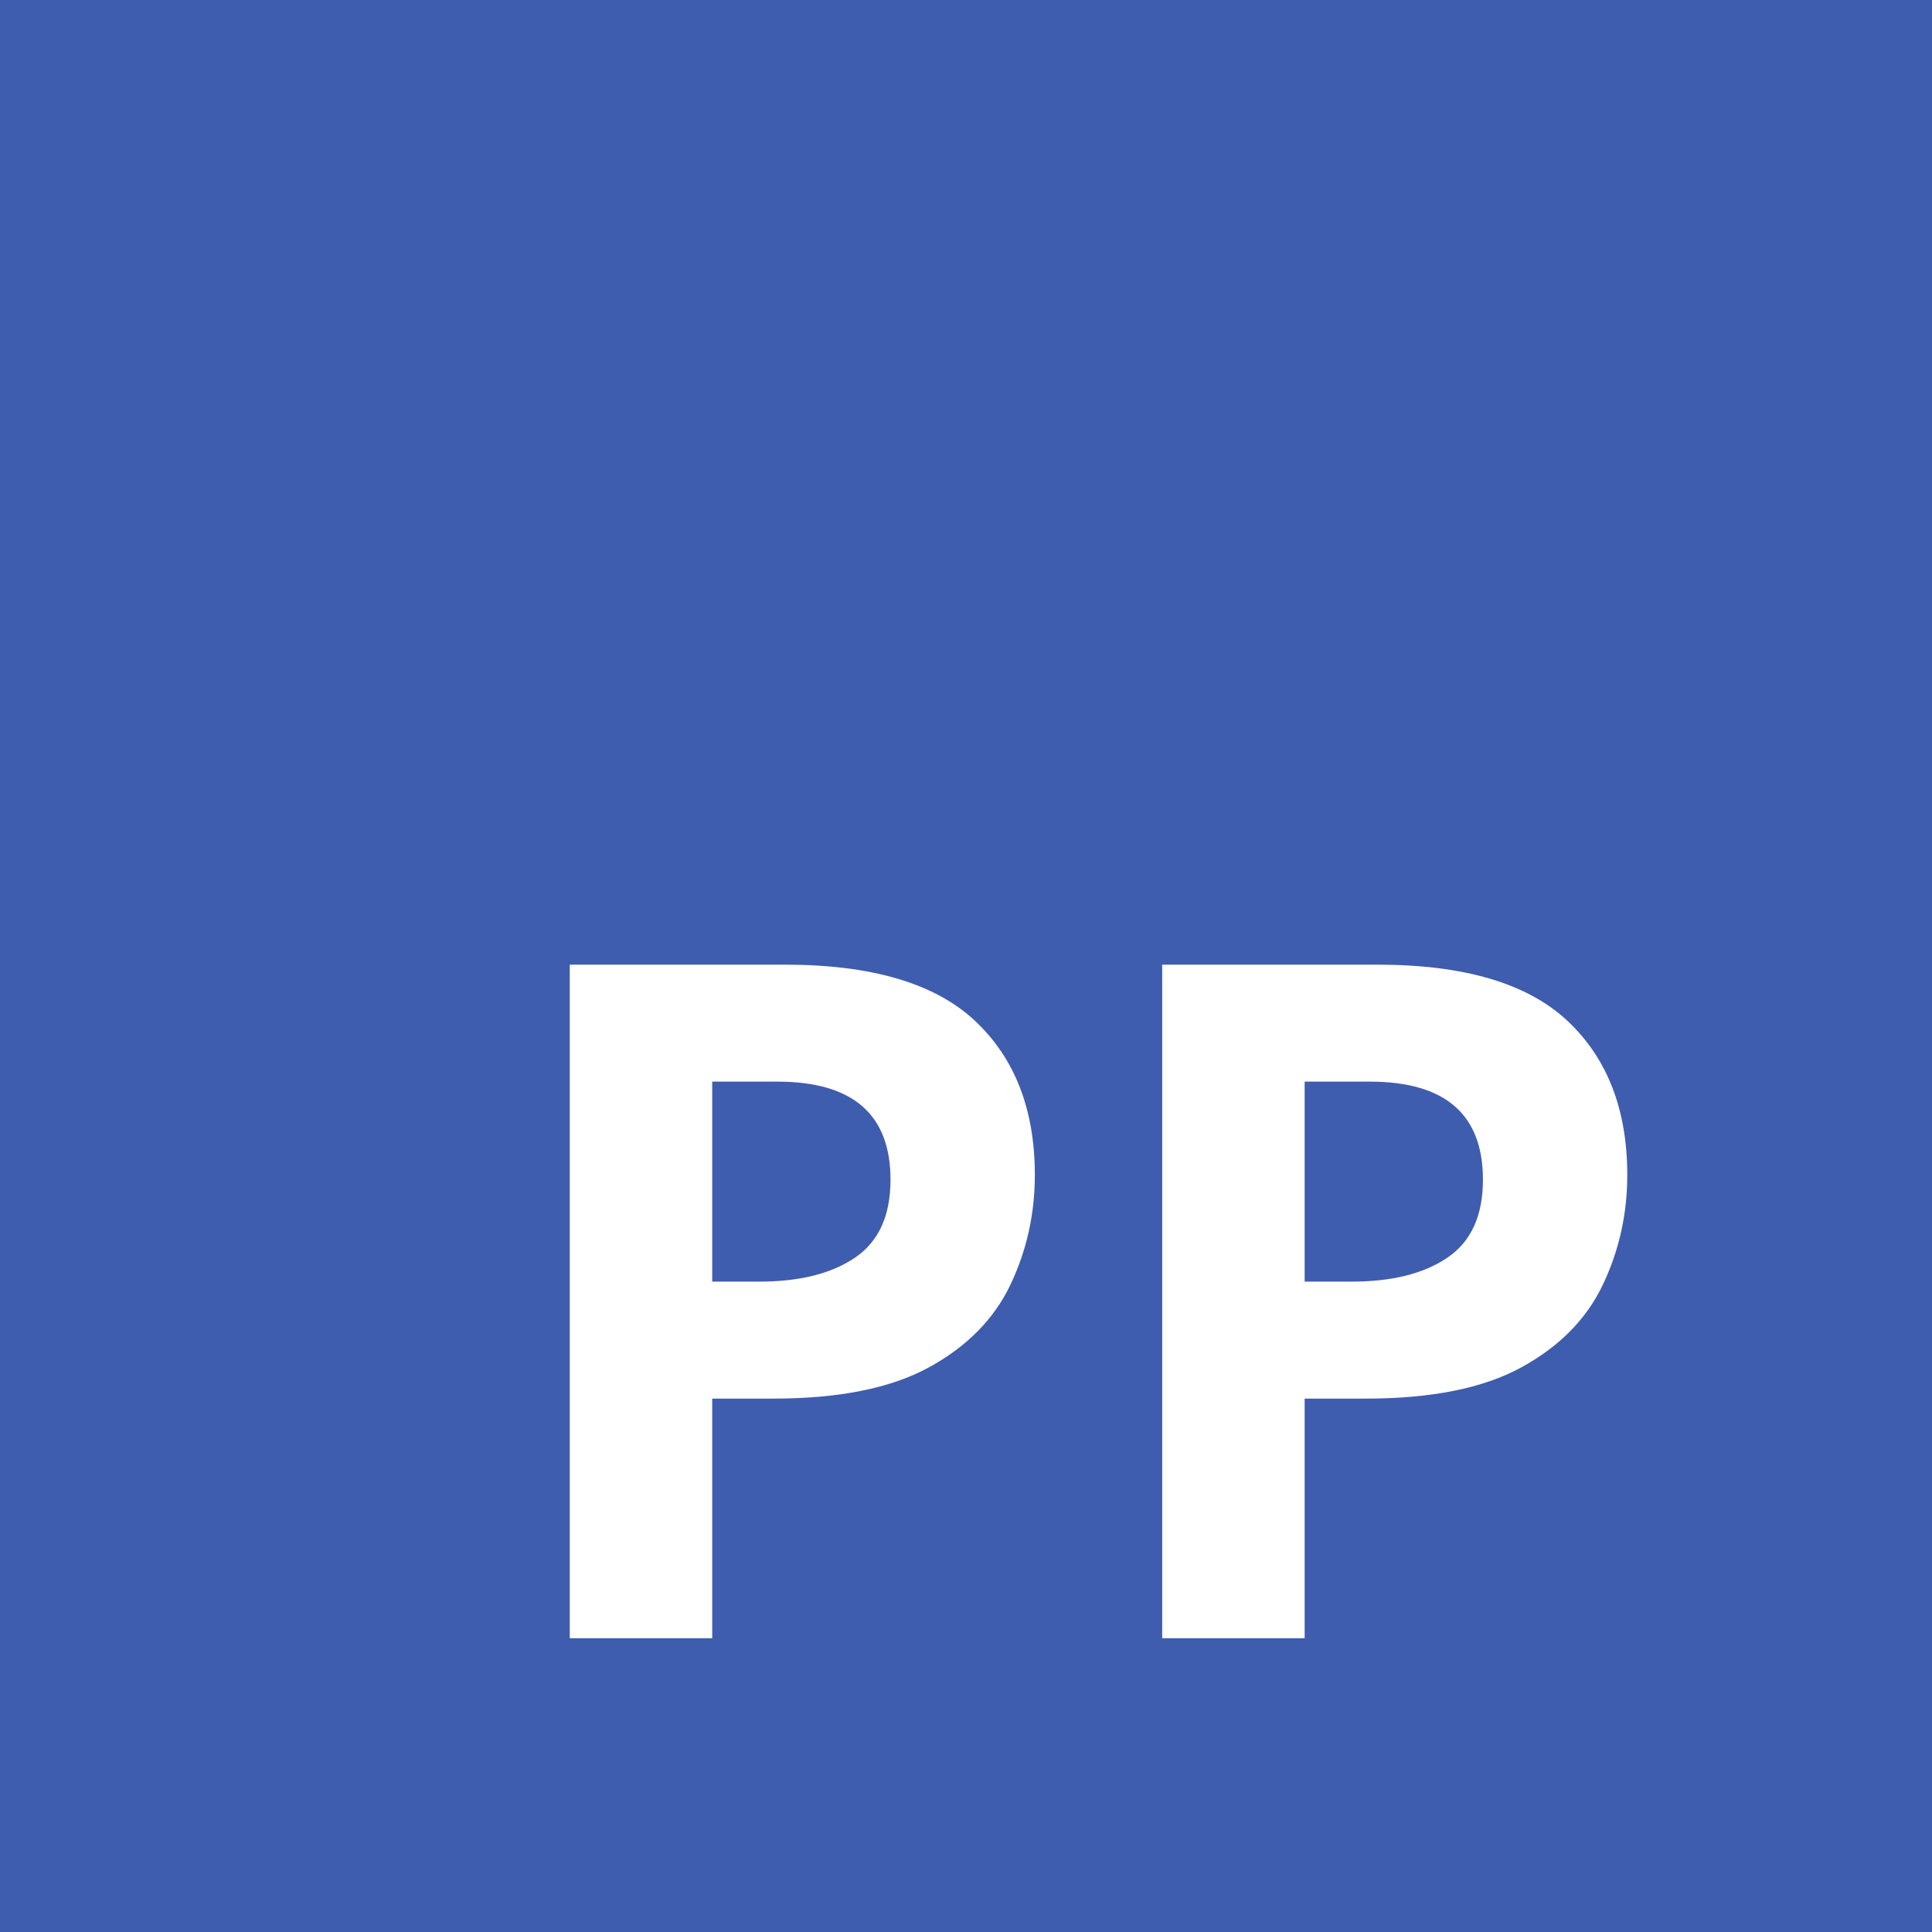
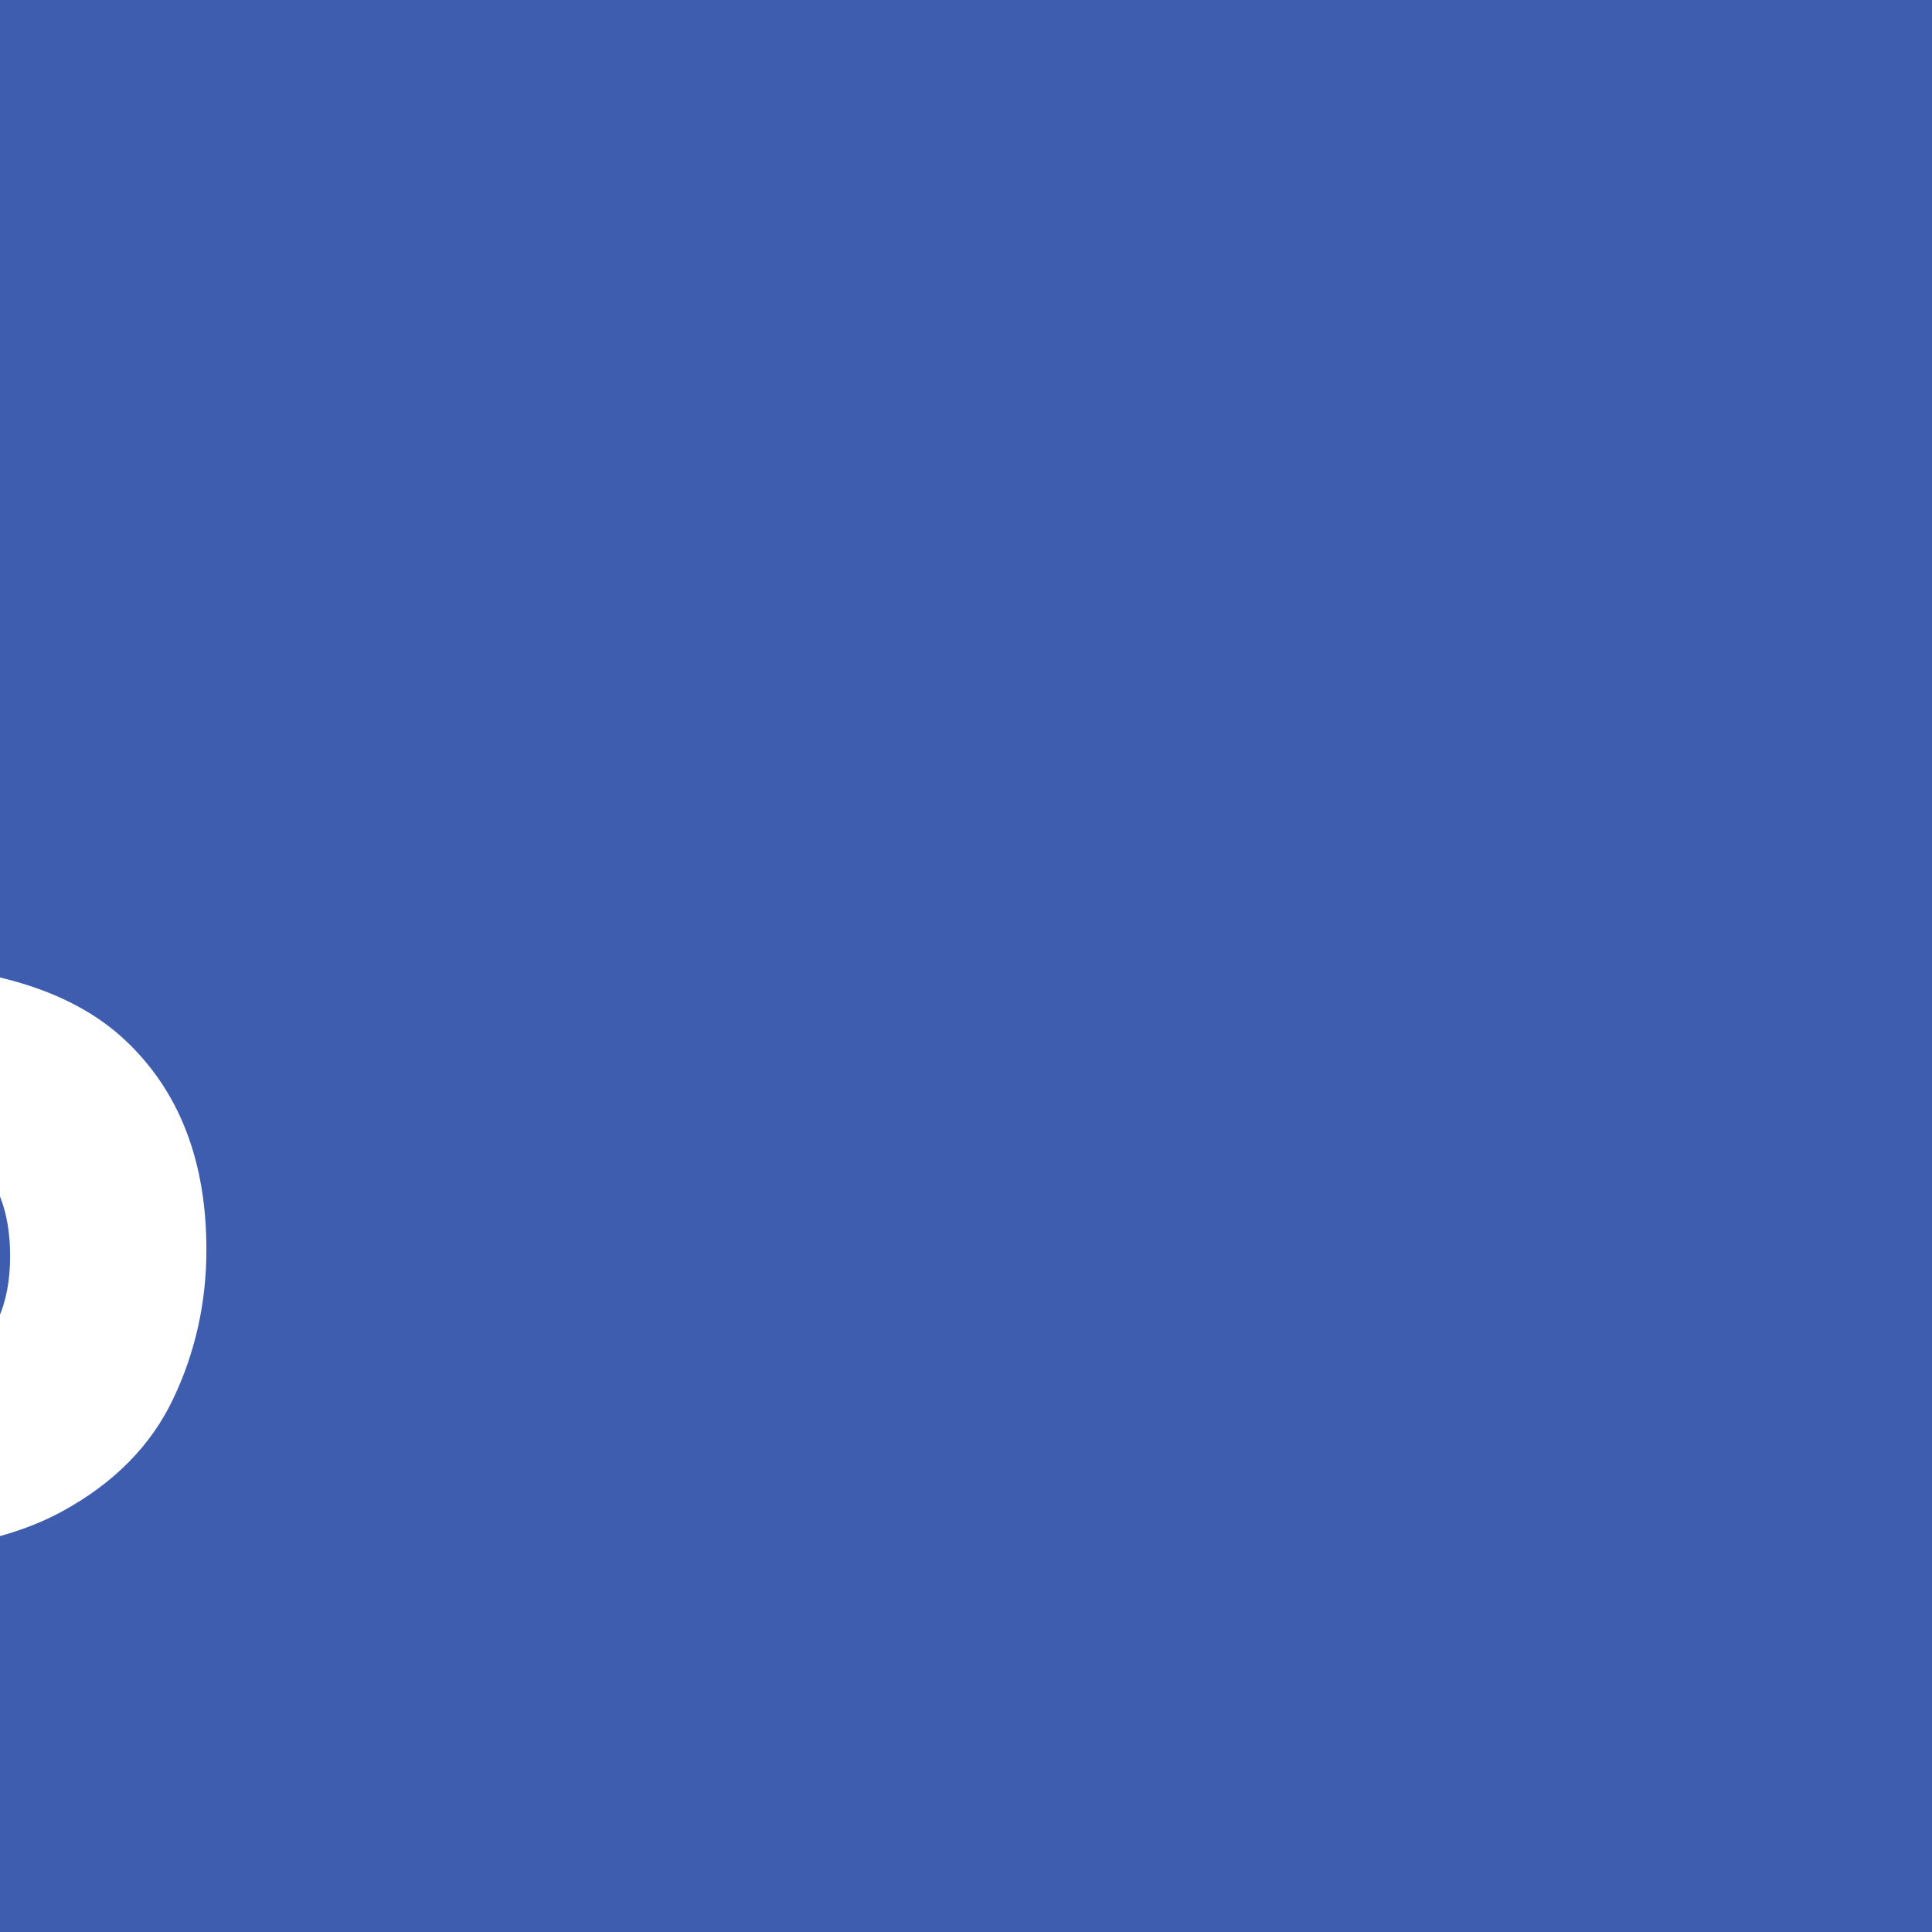
- <svg xmlns="http://www.w3.org/2000/svg" height="100%" stroke-miterlimit="10" style="fill-rule:nonzero;clip-rule:evenodd;stroke-linecap:round;stroke-linejoin:round;" version="1.1" viewBox="0 0 1024 1024" width="100%" xml:space="preserve">
+ <svg xmlns="http://www.w3.org/2000/svg" height="1024.0px" stroke-miterlimit="10" style="fill-rule:nonzero;clip-rule:evenodd;stroke-linecap:round;stroke-linejoin:round;" version="1.1" viewBox="0 0 1024 1024" width="1024.0px" xml:space="preserve">
  <defs />
  <g id="图层-1">
    <path d="M0 0L1024 0L1024 1024L0 1024L0 0Z" fill="#3f5dae" fill-rule="nonzero" opacity="1" stroke="none" />
-     <text fill="#ffffff" font-family="HackNerdFontComplete-Bold" font-size="500" opacity="1" stroke="none" text-anchor="start" transform="matrix(1 0 0 1 256.989 338.285)" x="0" y="0">
-       <tspan font-family="PingFangSC-Semibold" font-weight="bold" textLength="655" x="0" y="530">PP</tspan>
+     <text fill="#ffffff" font-family="HackNerdFontCompleteM-Bold" font-size="680" opacity="1" stroke="none" text-anchor="end" transform="matrix(1 0 0 1 0 365.247)" x="0" y="0">
+       <tspan font-weight="bold" textLength="818.789" x="1024" y="631">PP</tspan>
    </text>
  </g>
  <g id="图层-2" visibility="hidden">
    <path d="M0 0L1024 0L1024 1024L0 1024L0 0Z" fill="#ffffff" fill-rule="nonzero" opacity="1" stroke="none" />
-     <text fill="#3f5dae" font-family="HackNerdFontComplete-Bold" font-size="500" opacity="1" stroke="none" text-anchor="start" transform="matrix(1 0 0 1 256.989 338.285)" x="0" y="0">
-       <tspan font-family="PingFangSC-Semibold" font-weight="bold" textLength="655" x="0" y="530">PP</tspan>
+     <text fill="#3f5dae" font-family="HackNerdFontCompleteM-Bold" font-size="680" opacity="1" stroke="none" text-anchor="end" transform="matrix(1 0 0 1 0 365.247)" x="0" y="0">
+       <tspan font-weight="bold" textLength="818.789" x="1024" y="631">PP</tspan>
    </text>
  </g>
</svg>
